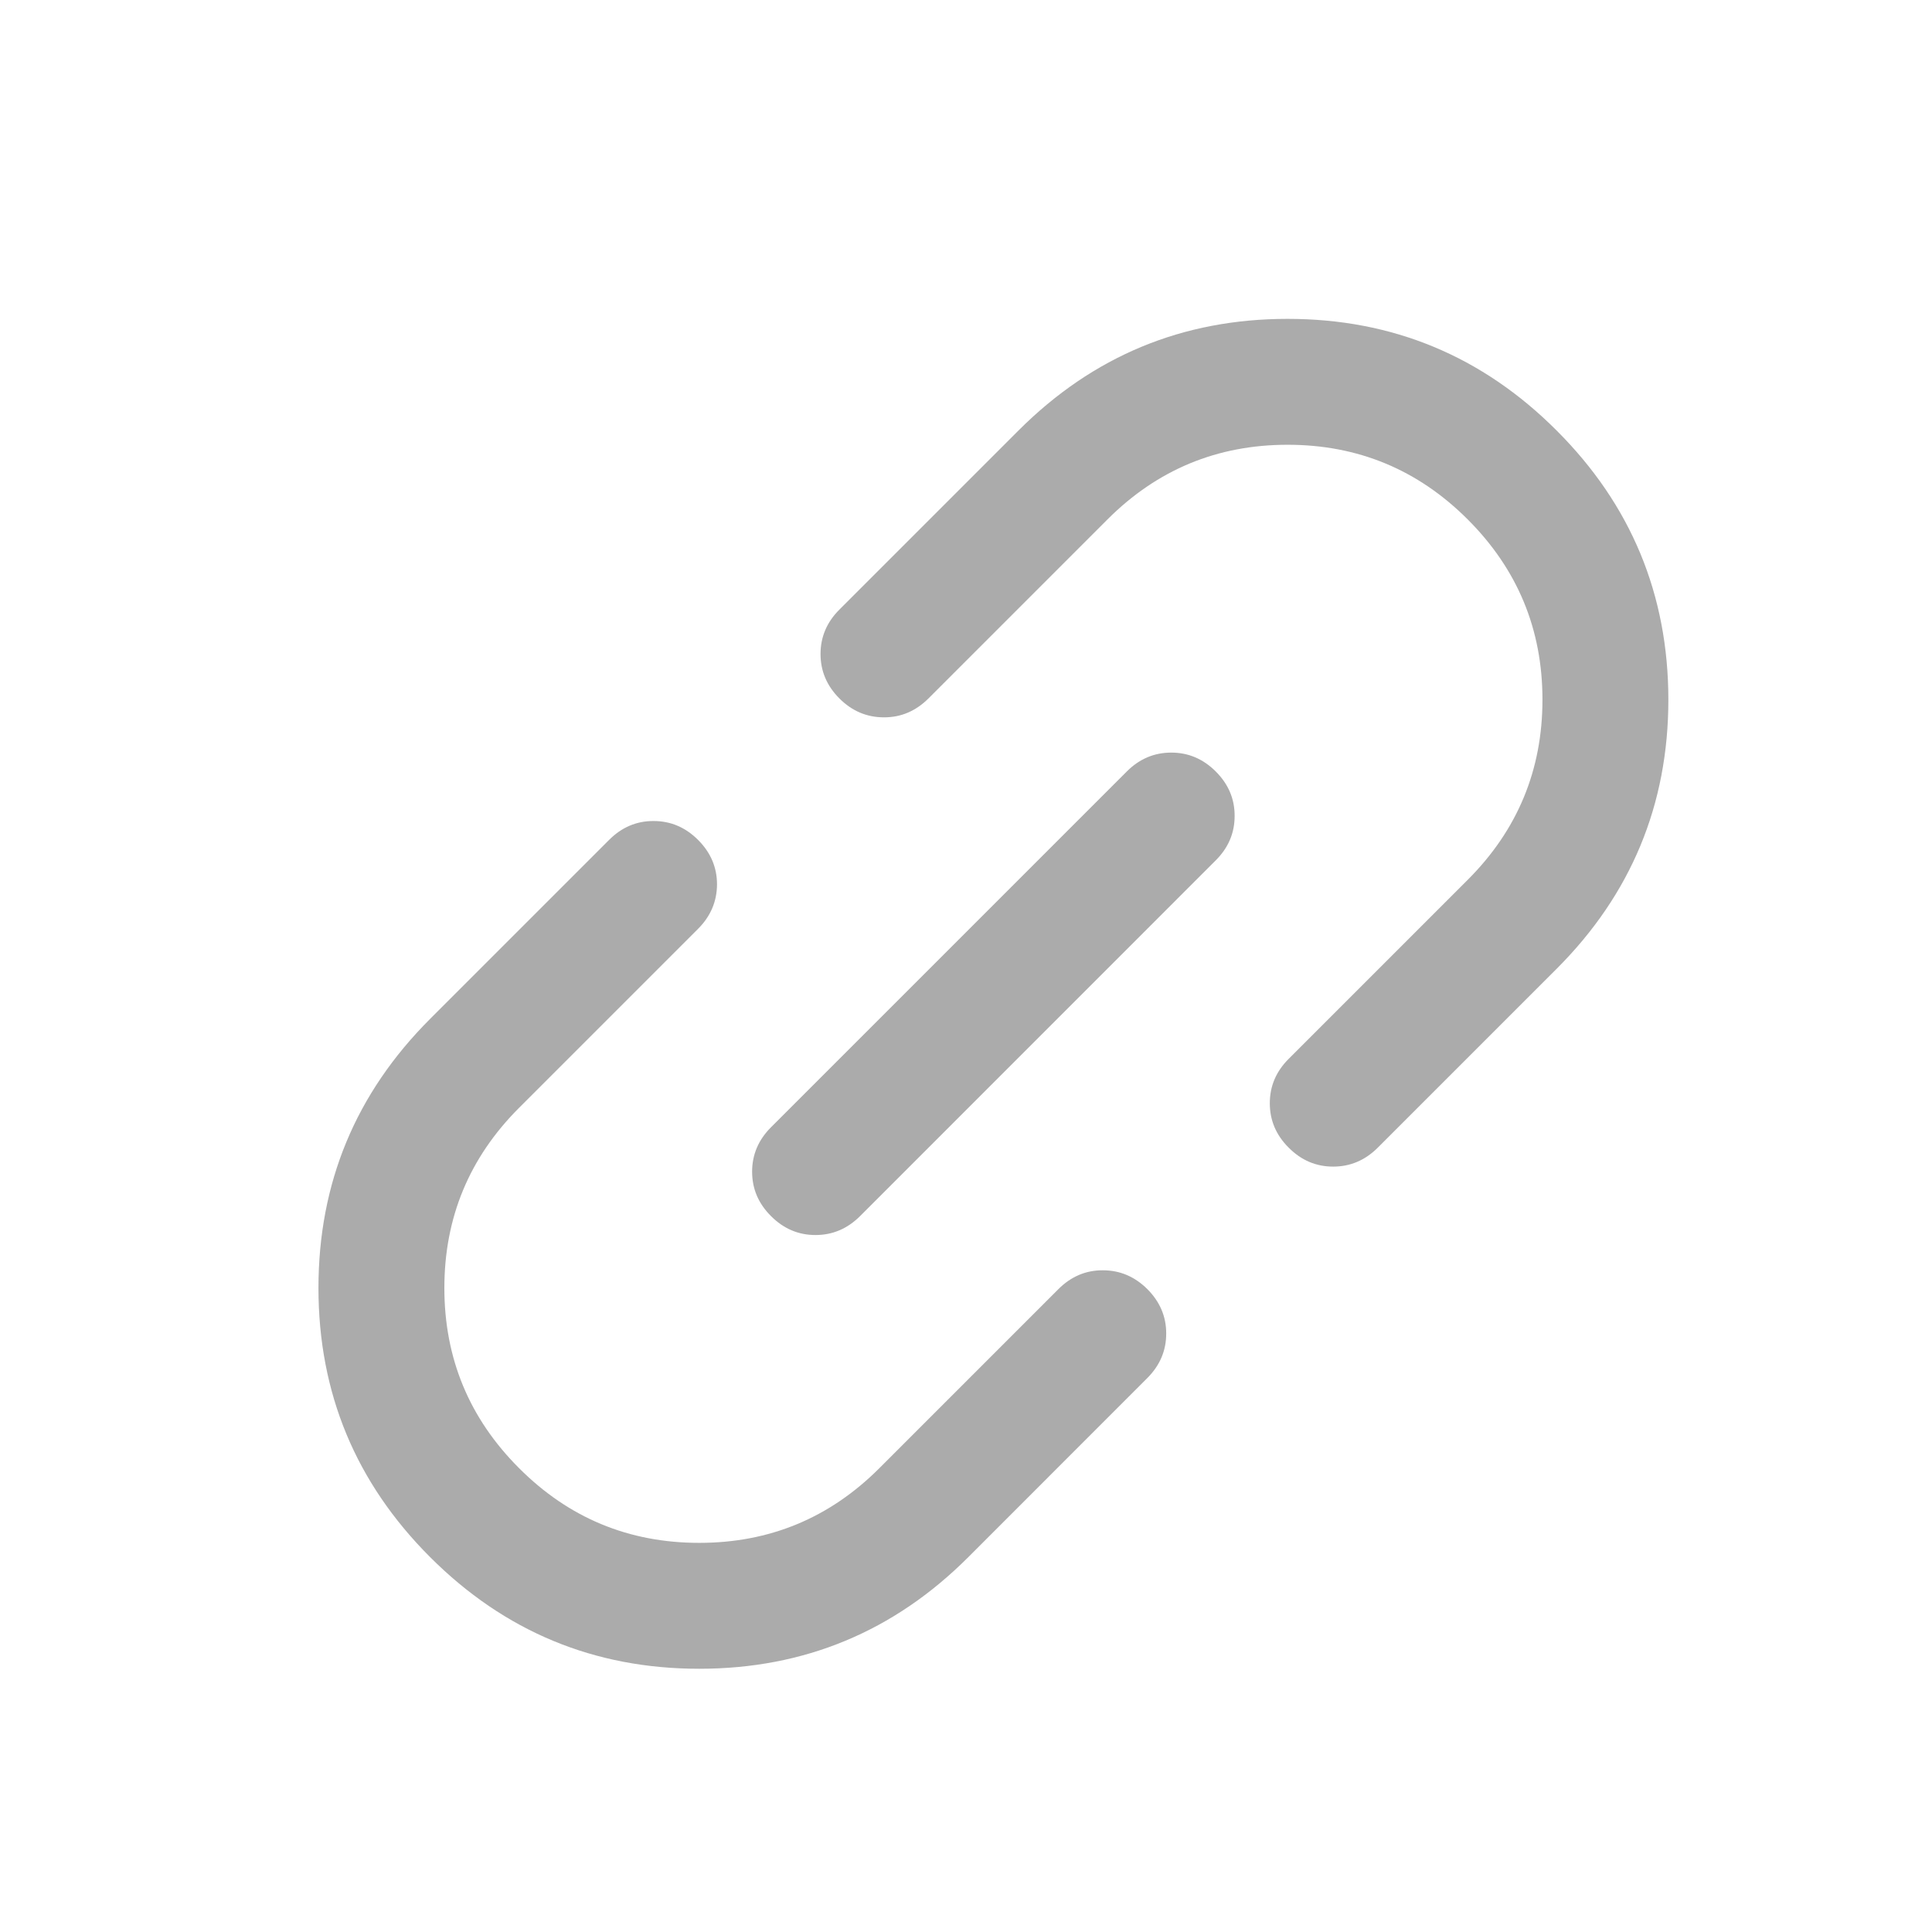
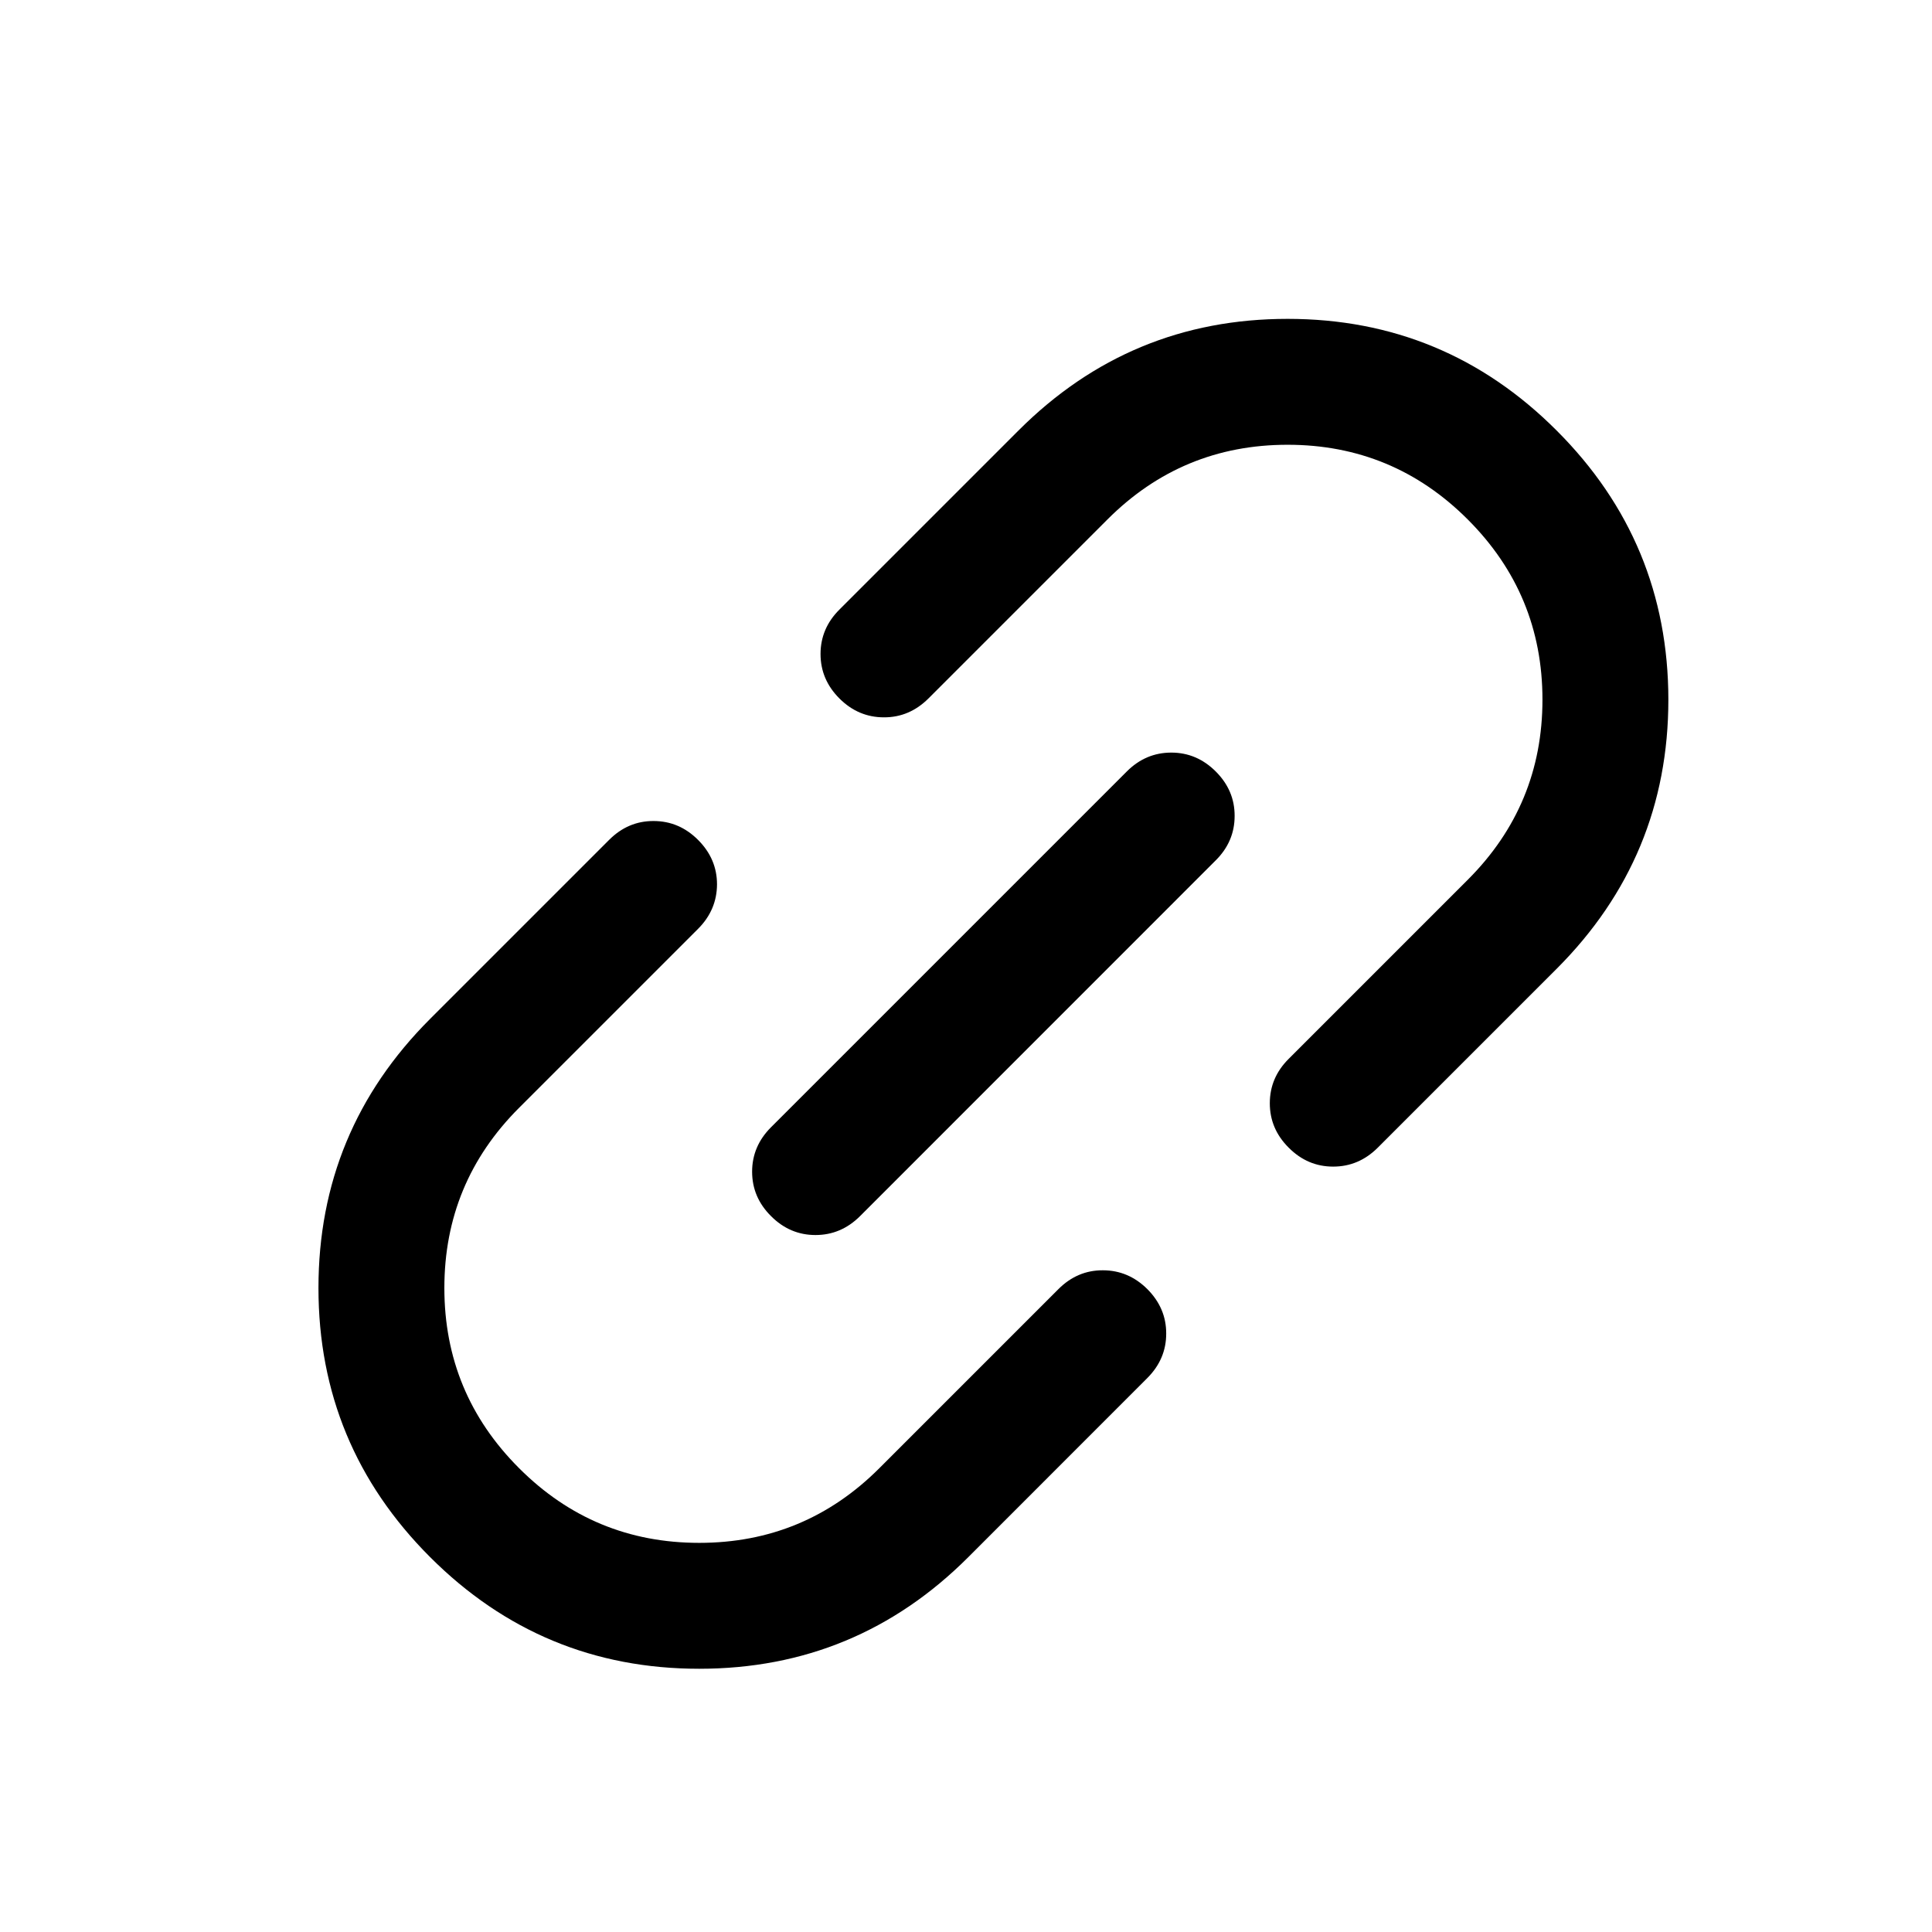
<svg xmlns="http://www.w3.org/2000/svg" width="24" height="24" viewBox="0 0 24 24" fill="none">
-   <path d="M12.029 19.343C11.104 20.268 9.989 20.73 8.686 20.73C7.382 20.73 6.268 20.268 5.343 19.343C4.419 18.419 3.956 17.304 3.956 16C3.956 14.696 4.418 13.582 5.343 12.657L7.567 10.433C7.723 10.277 7.907 10.198 8.119 10.199C8.331 10.199 8.515 10.277 8.672 10.434C8.828 10.59 8.907 10.774 8.907 10.986C8.906 11.197 8.828 11.382 8.672 11.538L6.447 13.763C5.829 14.381 5.52 15.127 5.52 16C5.52 16.873 5.829 17.619 6.448 18.238C7.066 18.857 7.812 19.166 8.686 19.166C9.559 19.166 10.305 18.857 10.923 18.239L13.148 16.014C13.304 15.858 13.488 15.779 13.7 15.78C13.912 15.78 14.096 15.858 14.253 16.014C14.409 16.171 14.488 16.355 14.487 16.567C14.487 16.778 14.409 16.962 14.252 17.119L12.029 19.343ZM10.683 15.108C10.526 15.264 10.342 15.342 10.13 15.342C9.919 15.342 9.734 15.264 9.578 15.107C9.421 14.951 9.343 14.767 9.343 14.555C9.343 14.343 9.422 14.159 9.578 14.003L13.998 9.583C14.154 9.427 14.338 9.349 14.55 9.349C14.762 9.349 14.946 9.427 15.103 9.584C15.259 9.74 15.338 9.924 15.337 10.136C15.337 10.348 15.259 10.532 15.102 10.688L10.683 15.108ZM17.114 14.258C16.957 14.414 16.773 14.492 16.561 14.492C16.349 14.492 16.165 14.414 16.009 14.257C15.852 14.101 15.774 13.917 15.774 13.705C15.774 13.493 15.852 13.309 16.009 13.153L18.234 10.928C18.852 10.31 19.161 9.564 19.161 8.691C19.161 7.817 18.851 7.071 18.233 6.453C17.614 5.834 16.868 5.525 15.995 5.525C15.121 5.525 14.376 5.834 13.758 6.452L11.533 8.677C11.376 8.833 11.192 8.912 10.98 8.911C10.769 8.911 10.584 8.833 10.428 8.677C10.271 8.52 10.193 8.336 10.193 8.124C10.193 7.913 10.271 7.728 10.428 7.572L12.652 5.348C13.577 4.423 14.691 3.961 15.995 3.961C17.298 3.961 18.413 4.423 19.337 5.348C20.262 6.272 20.724 7.387 20.725 8.691C20.725 9.995 20.262 11.109 19.338 12.034L17.114 14.258Z" fill="#ABABAB" />
+   <path d="M12.029 19.343C11.104 20.268 9.989 20.73 8.686 20.73C7.382 20.73 6.268 20.268 5.343 19.343C4.419 18.419 3.956 17.304 3.956 16C3.956 14.696 4.418 13.582 5.343 12.657L7.567 10.433C7.723 10.277 7.907 10.198 8.119 10.199C8.331 10.199 8.515 10.277 8.672 10.434C8.828 10.59 8.907 10.774 8.907 10.986C8.906 11.197 8.828 11.382 8.672 11.538L6.447 13.763C5.829 14.381 5.52 15.127 5.52 16C5.52 16.873 5.829 17.619 6.448 18.238C7.066 18.857 7.812 19.166 8.686 19.166C9.559 19.166 10.305 18.857 10.923 18.239L13.148 16.014C13.304 15.858 13.488 15.779 13.7 15.78C13.912 15.78 14.096 15.858 14.253 16.014C14.409 16.171 14.488 16.355 14.487 16.567C14.487 16.778 14.409 16.962 14.252 17.119L12.029 19.343ZM10.683 15.108C10.526 15.264 10.342 15.342 10.13 15.342C9.919 15.342 9.734 15.264 9.578 15.107C9.421 14.951 9.343 14.767 9.343 14.555C9.343 14.343 9.422 14.159 9.578 14.003L13.998 9.583C14.154 9.427 14.338 9.349 14.55 9.349C14.762 9.349 14.946 9.427 15.103 9.584C15.259 9.74 15.338 9.924 15.337 10.136C15.337 10.348 15.259 10.532 15.102 10.688L10.683 15.108ZM17.114 14.258C16.957 14.414 16.773 14.492 16.561 14.492C16.349 14.492 16.165 14.414 16.009 14.257C15.852 14.101 15.774 13.917 15.774 13.705C15.774 13.493 15.852 13.309 16.009 13.153L18.234 10.928C18.852 10.31 19.161 9.564 19.161 8.691C19.161 7.817 18.851 7.071 18.233 6.453C17.614 5.834 16.868 5.525 15.995 5.525C15.121 5.525 14.376 5.834 13.758 6.452L11.533 8.677C11.376 8.833 11.192 8.912 10.98 8.911C10.769 8.911 10.584 8.833 10.428 8.677C10.271 8.52 10.193 8.336 10.193 8.124C10.193 7.913 10.271 7.728 10.428 7.572L12.652 5.348C13.577 4.423 14.691 3.961 15.995 3.961C17.298 3.961 18.413 4.423 19.337 5.348C20.262 6.272 20.724 7.387 20.725 8.691C20.725 9.995 20.262 11.109 19.338 12.034L17.114 14.258Z" fill="currentColor" />
</svg>
